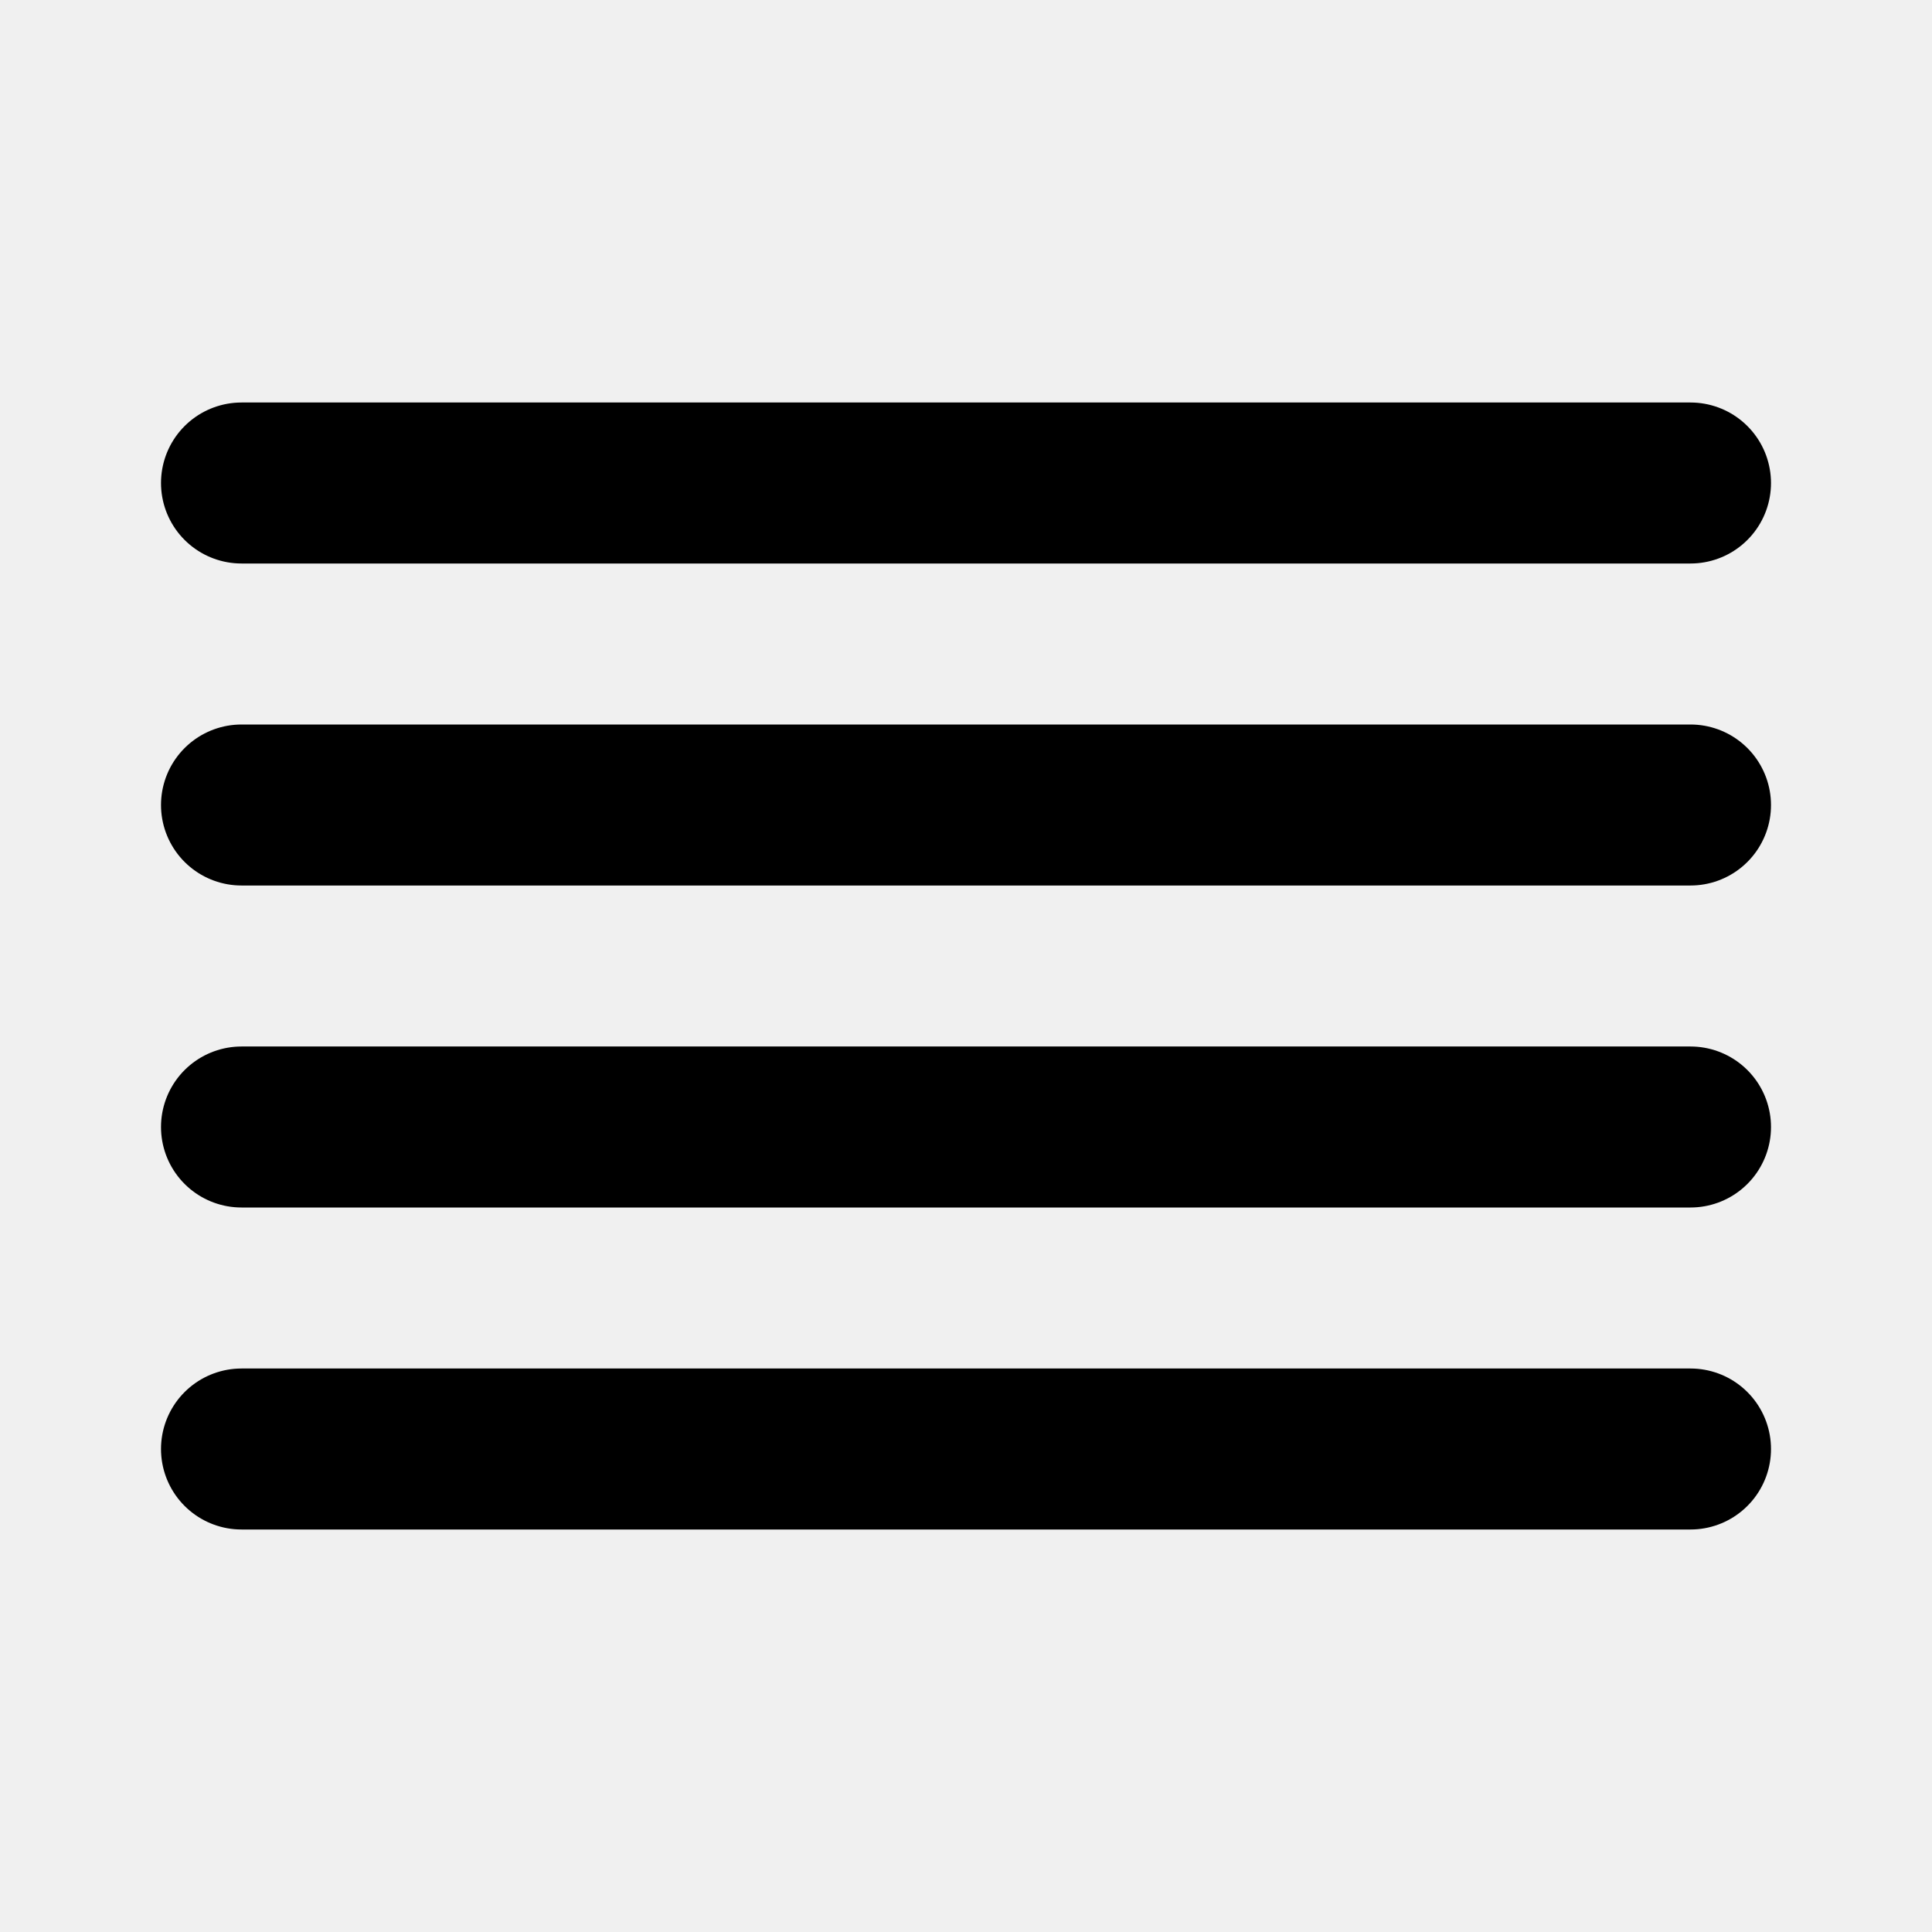
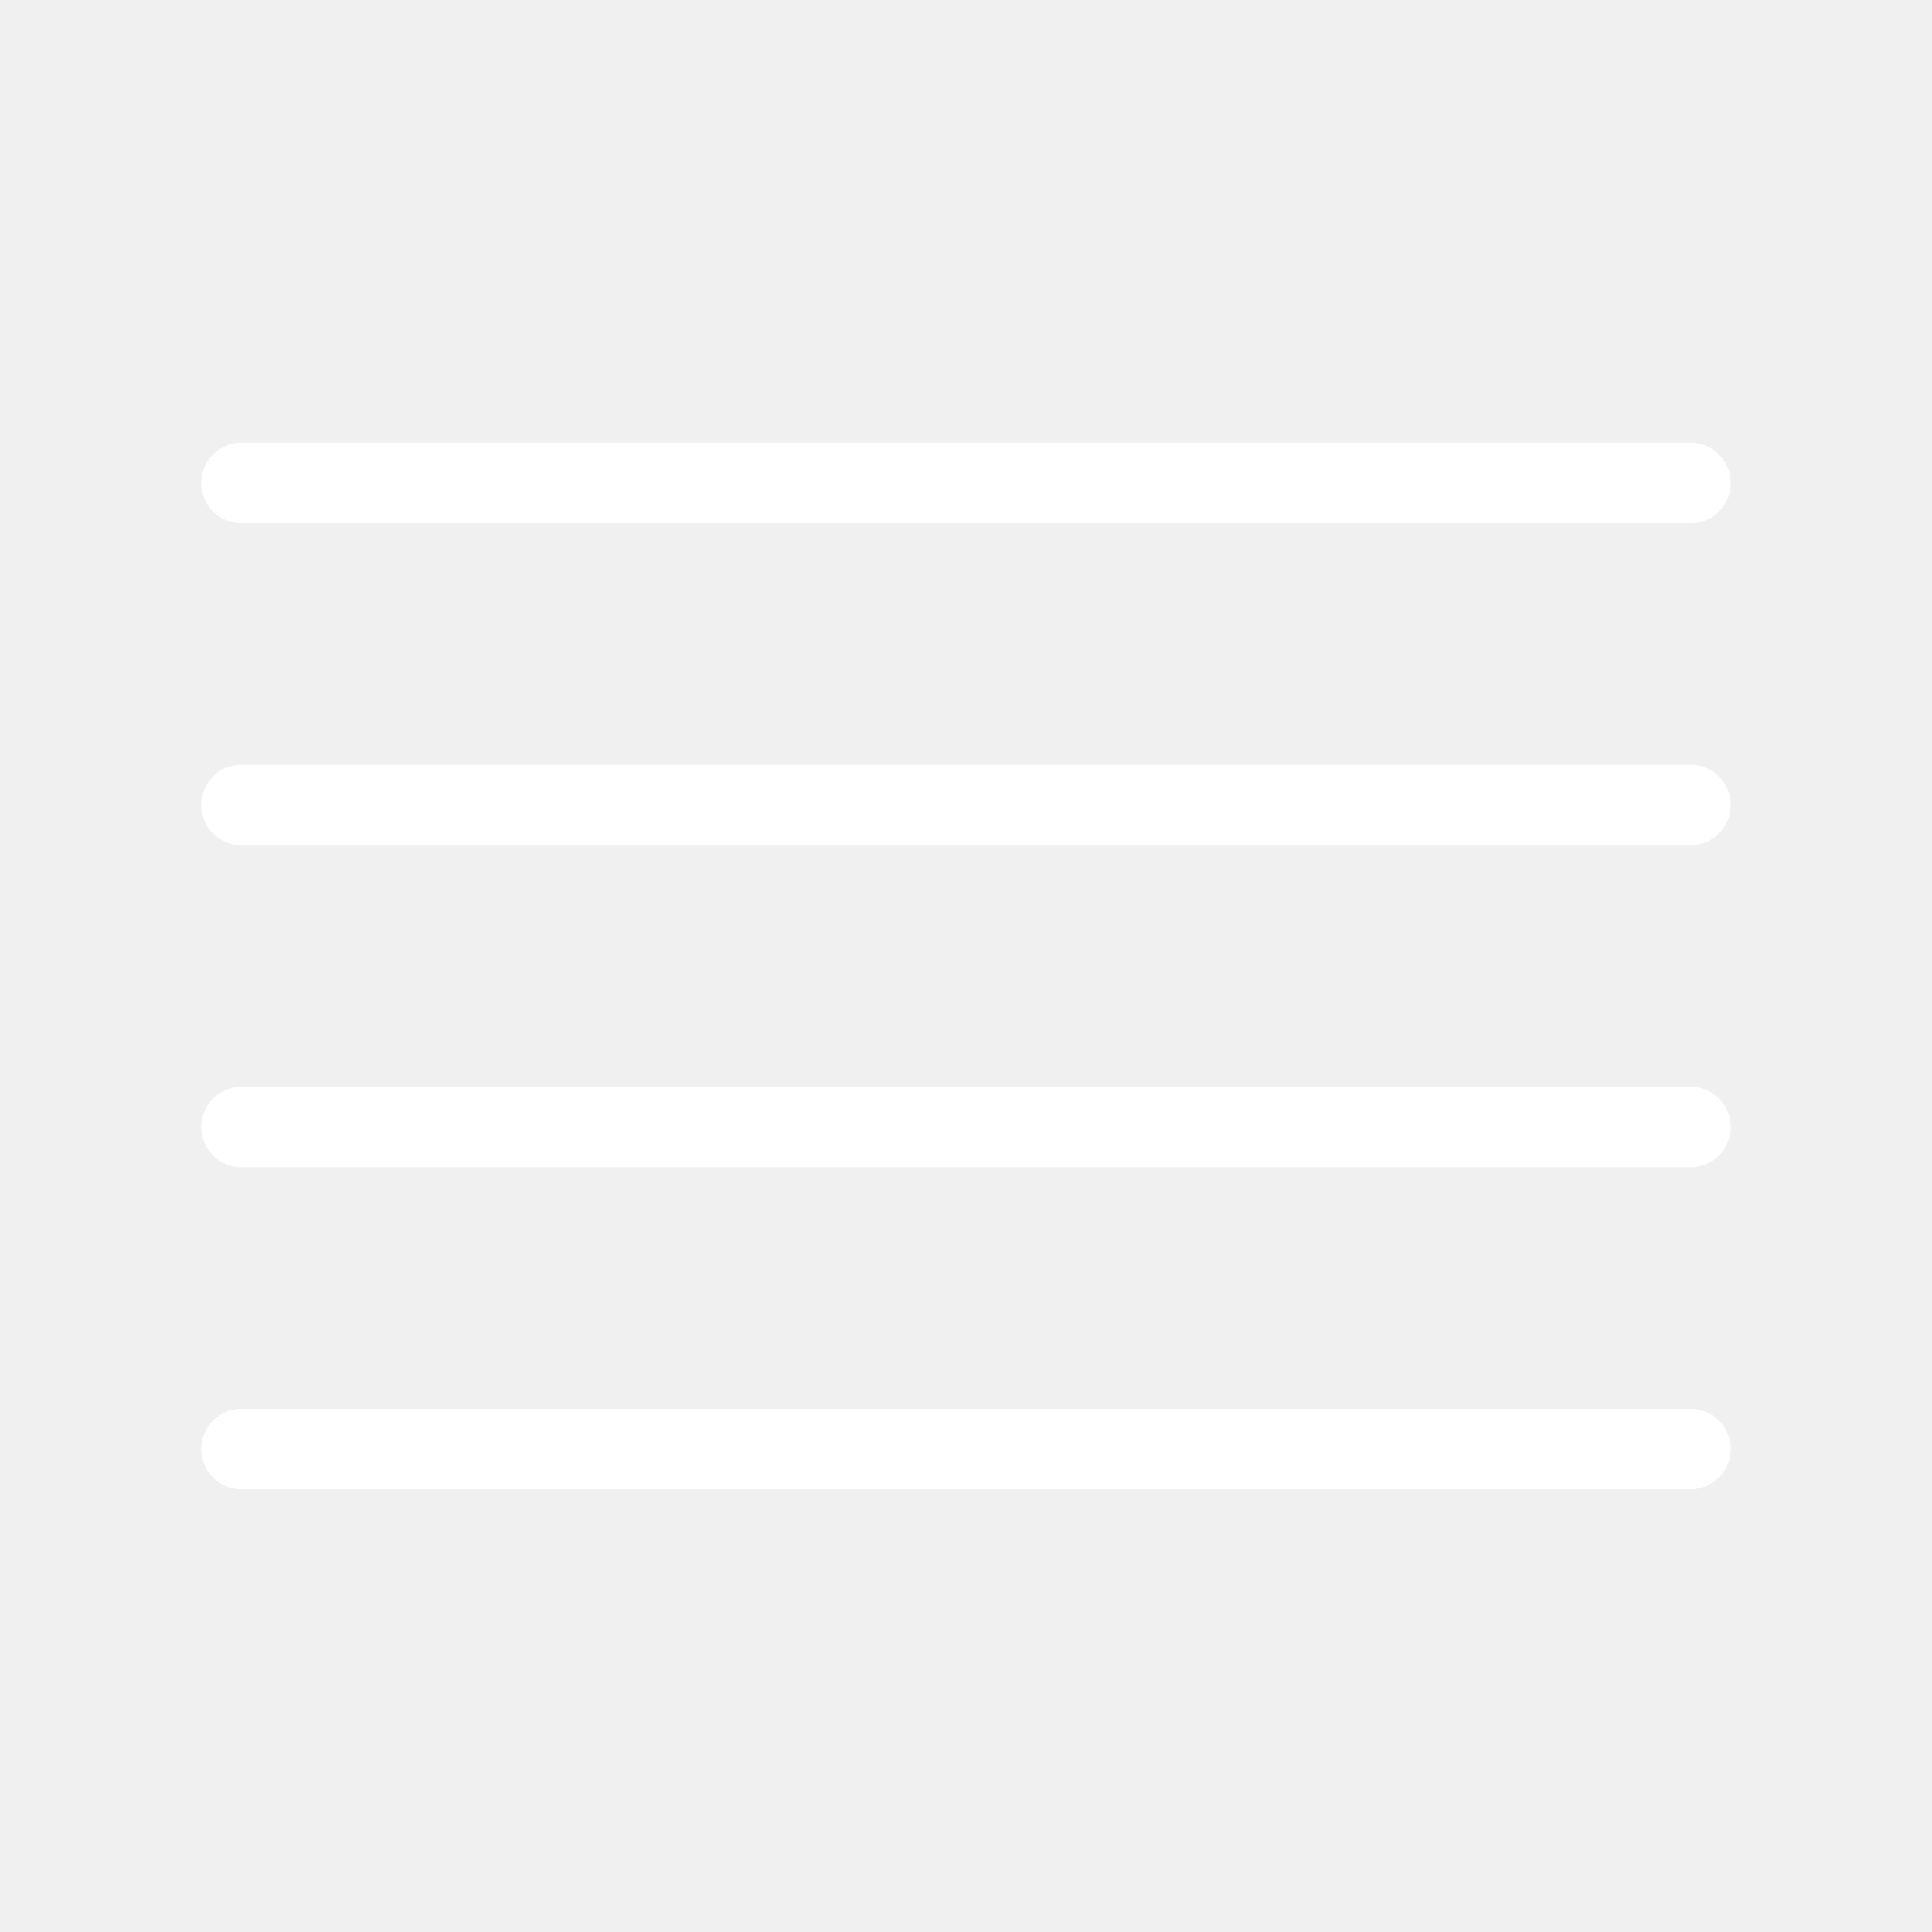
- <svg xmlns="http://www.w3.org/2000/svg" width="24" height="24" viewBox="0 0 24 24" fill="none" stroke="currentColor" stroke-width="2" stroke-linecap="round" stroke-linejoin="round" class="feather feather-align-justify">
+ <svg xmlns="http://www.w3.org/2000/svg" width="100" height="100" viewBox="0 0 24 24" fill="none" stroke="#fff" stroke-width="1" stroke-linecap="round" stroke-linejoin="round" class="feather feather-align-justify">
  <line x1="21" y1="10" x2="3" y2="10" />
  <line x1="21" y1="6" x2="3" y2="6" />
  <line x1="21" y1="14" x2="3" y2="14" />
  <line x1="21" y1="18" x2="3" y2="18" />
</svg>
